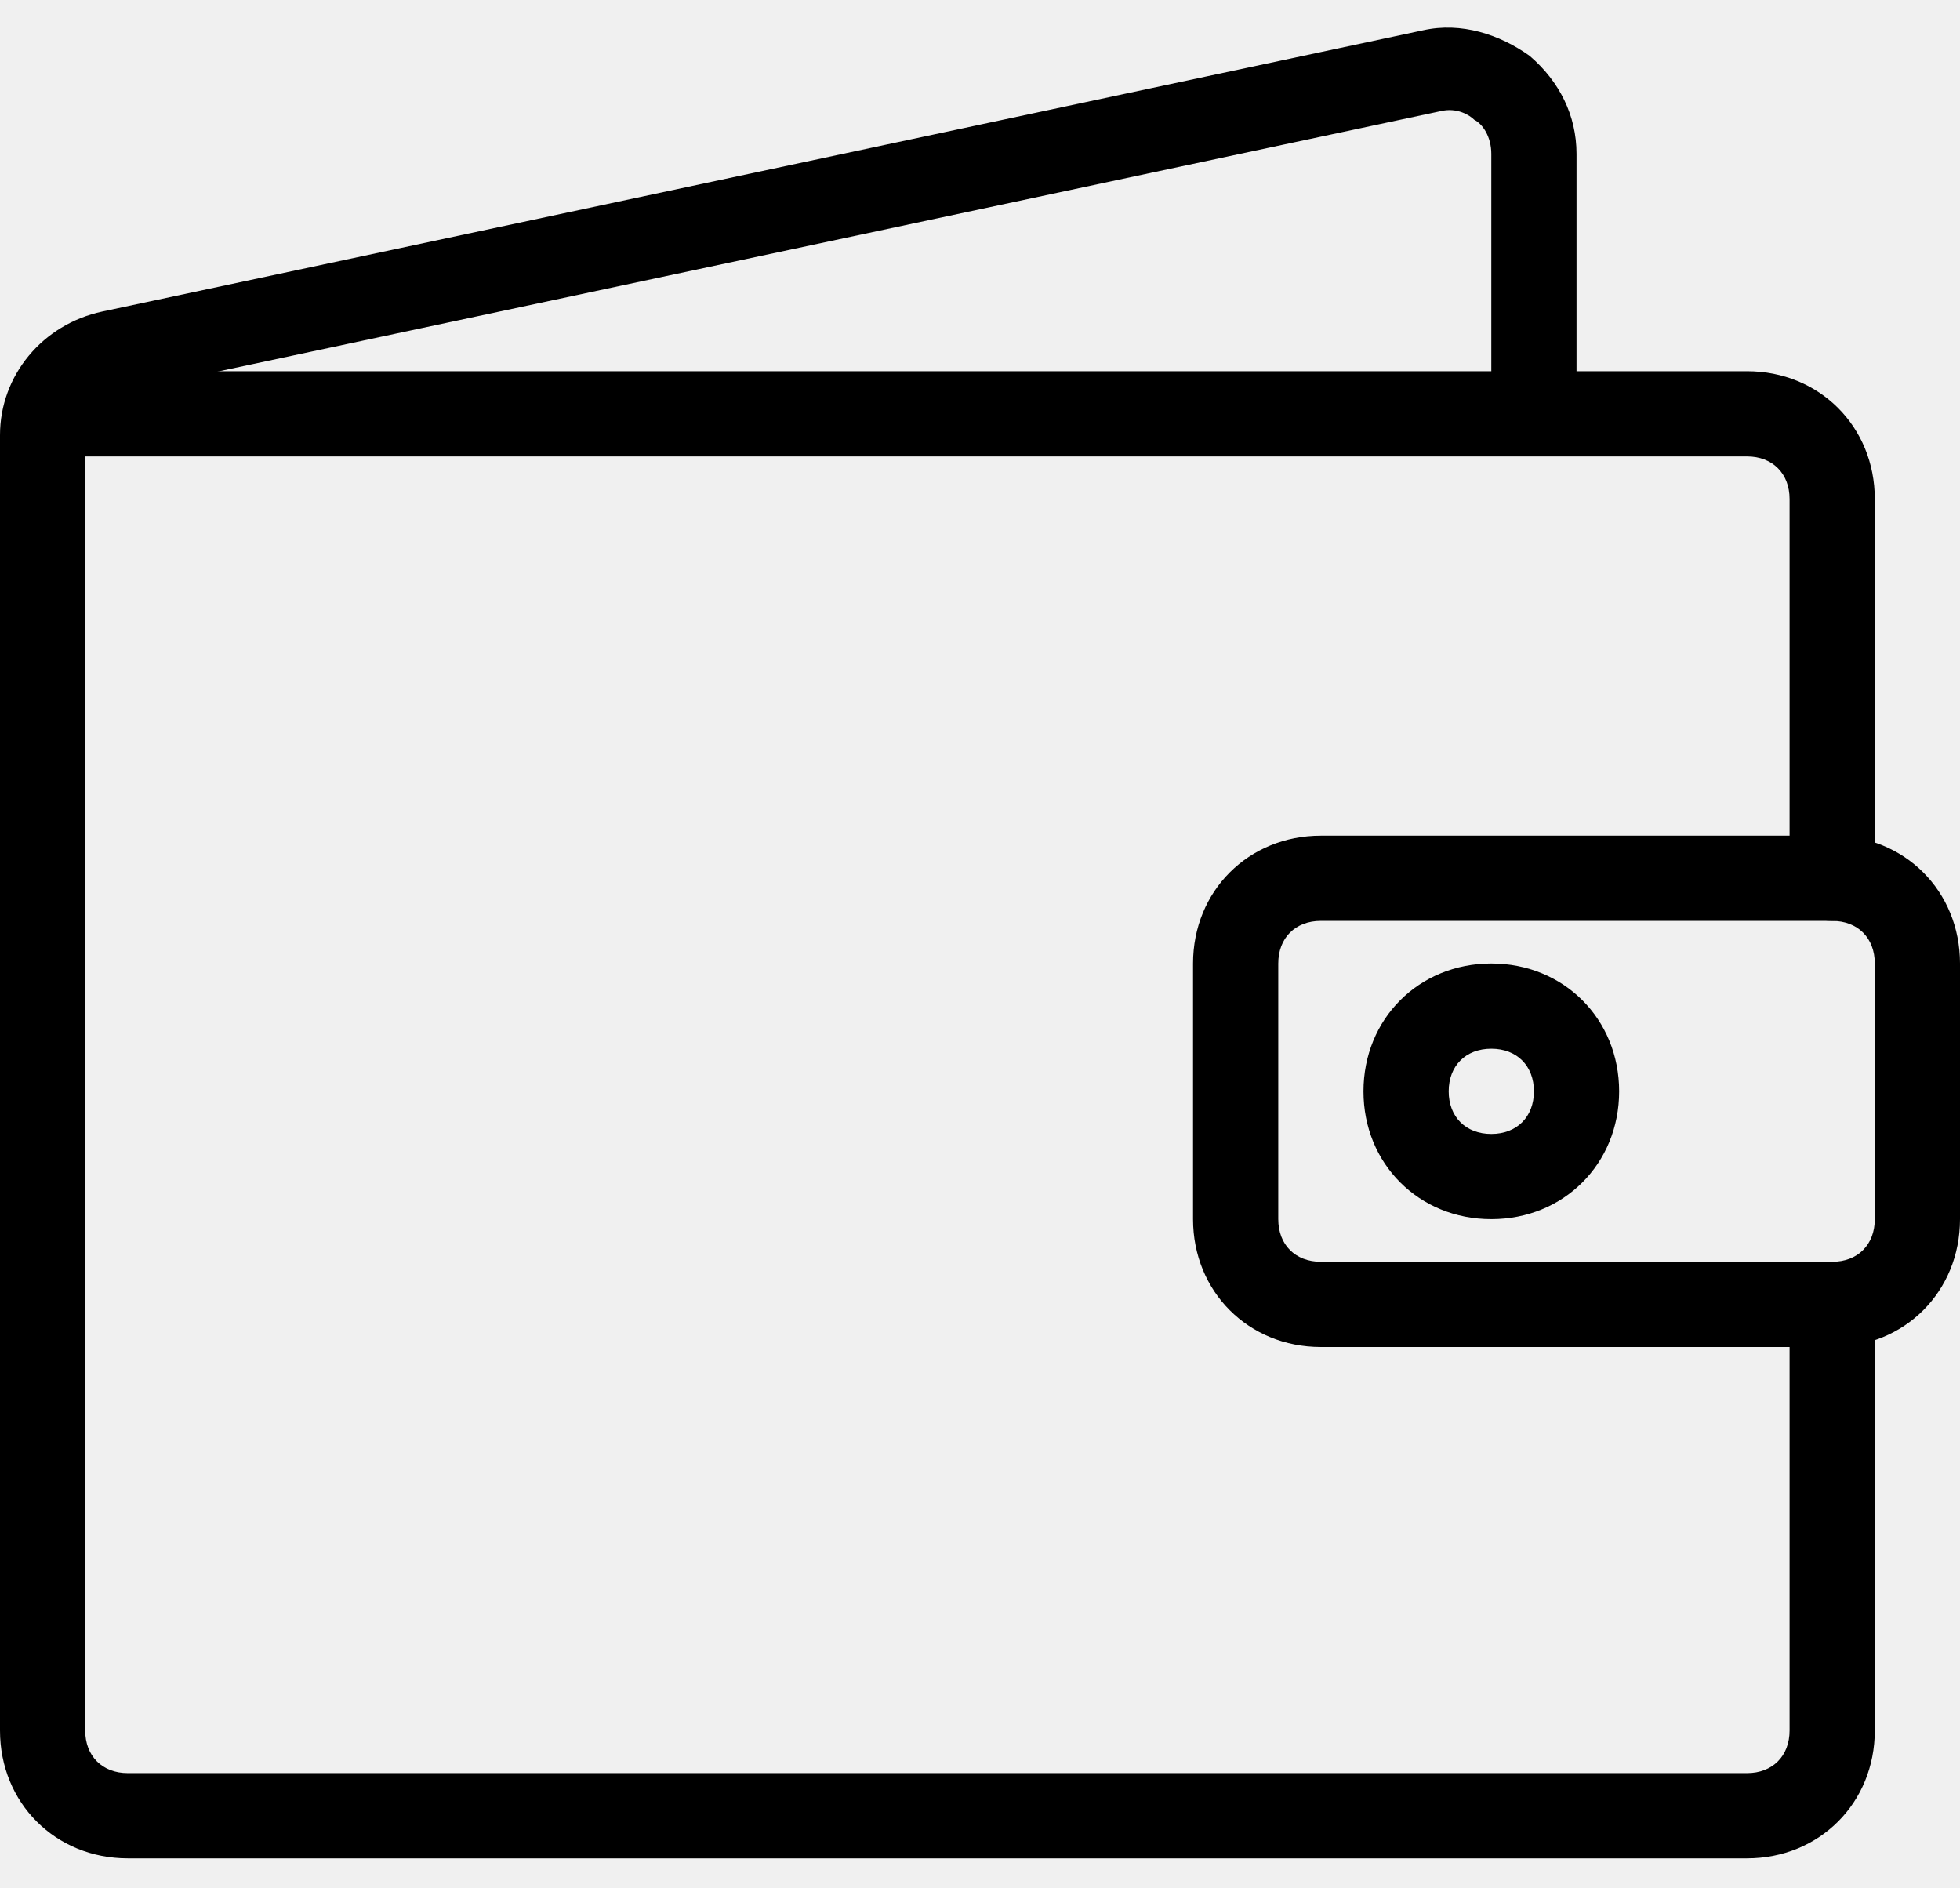
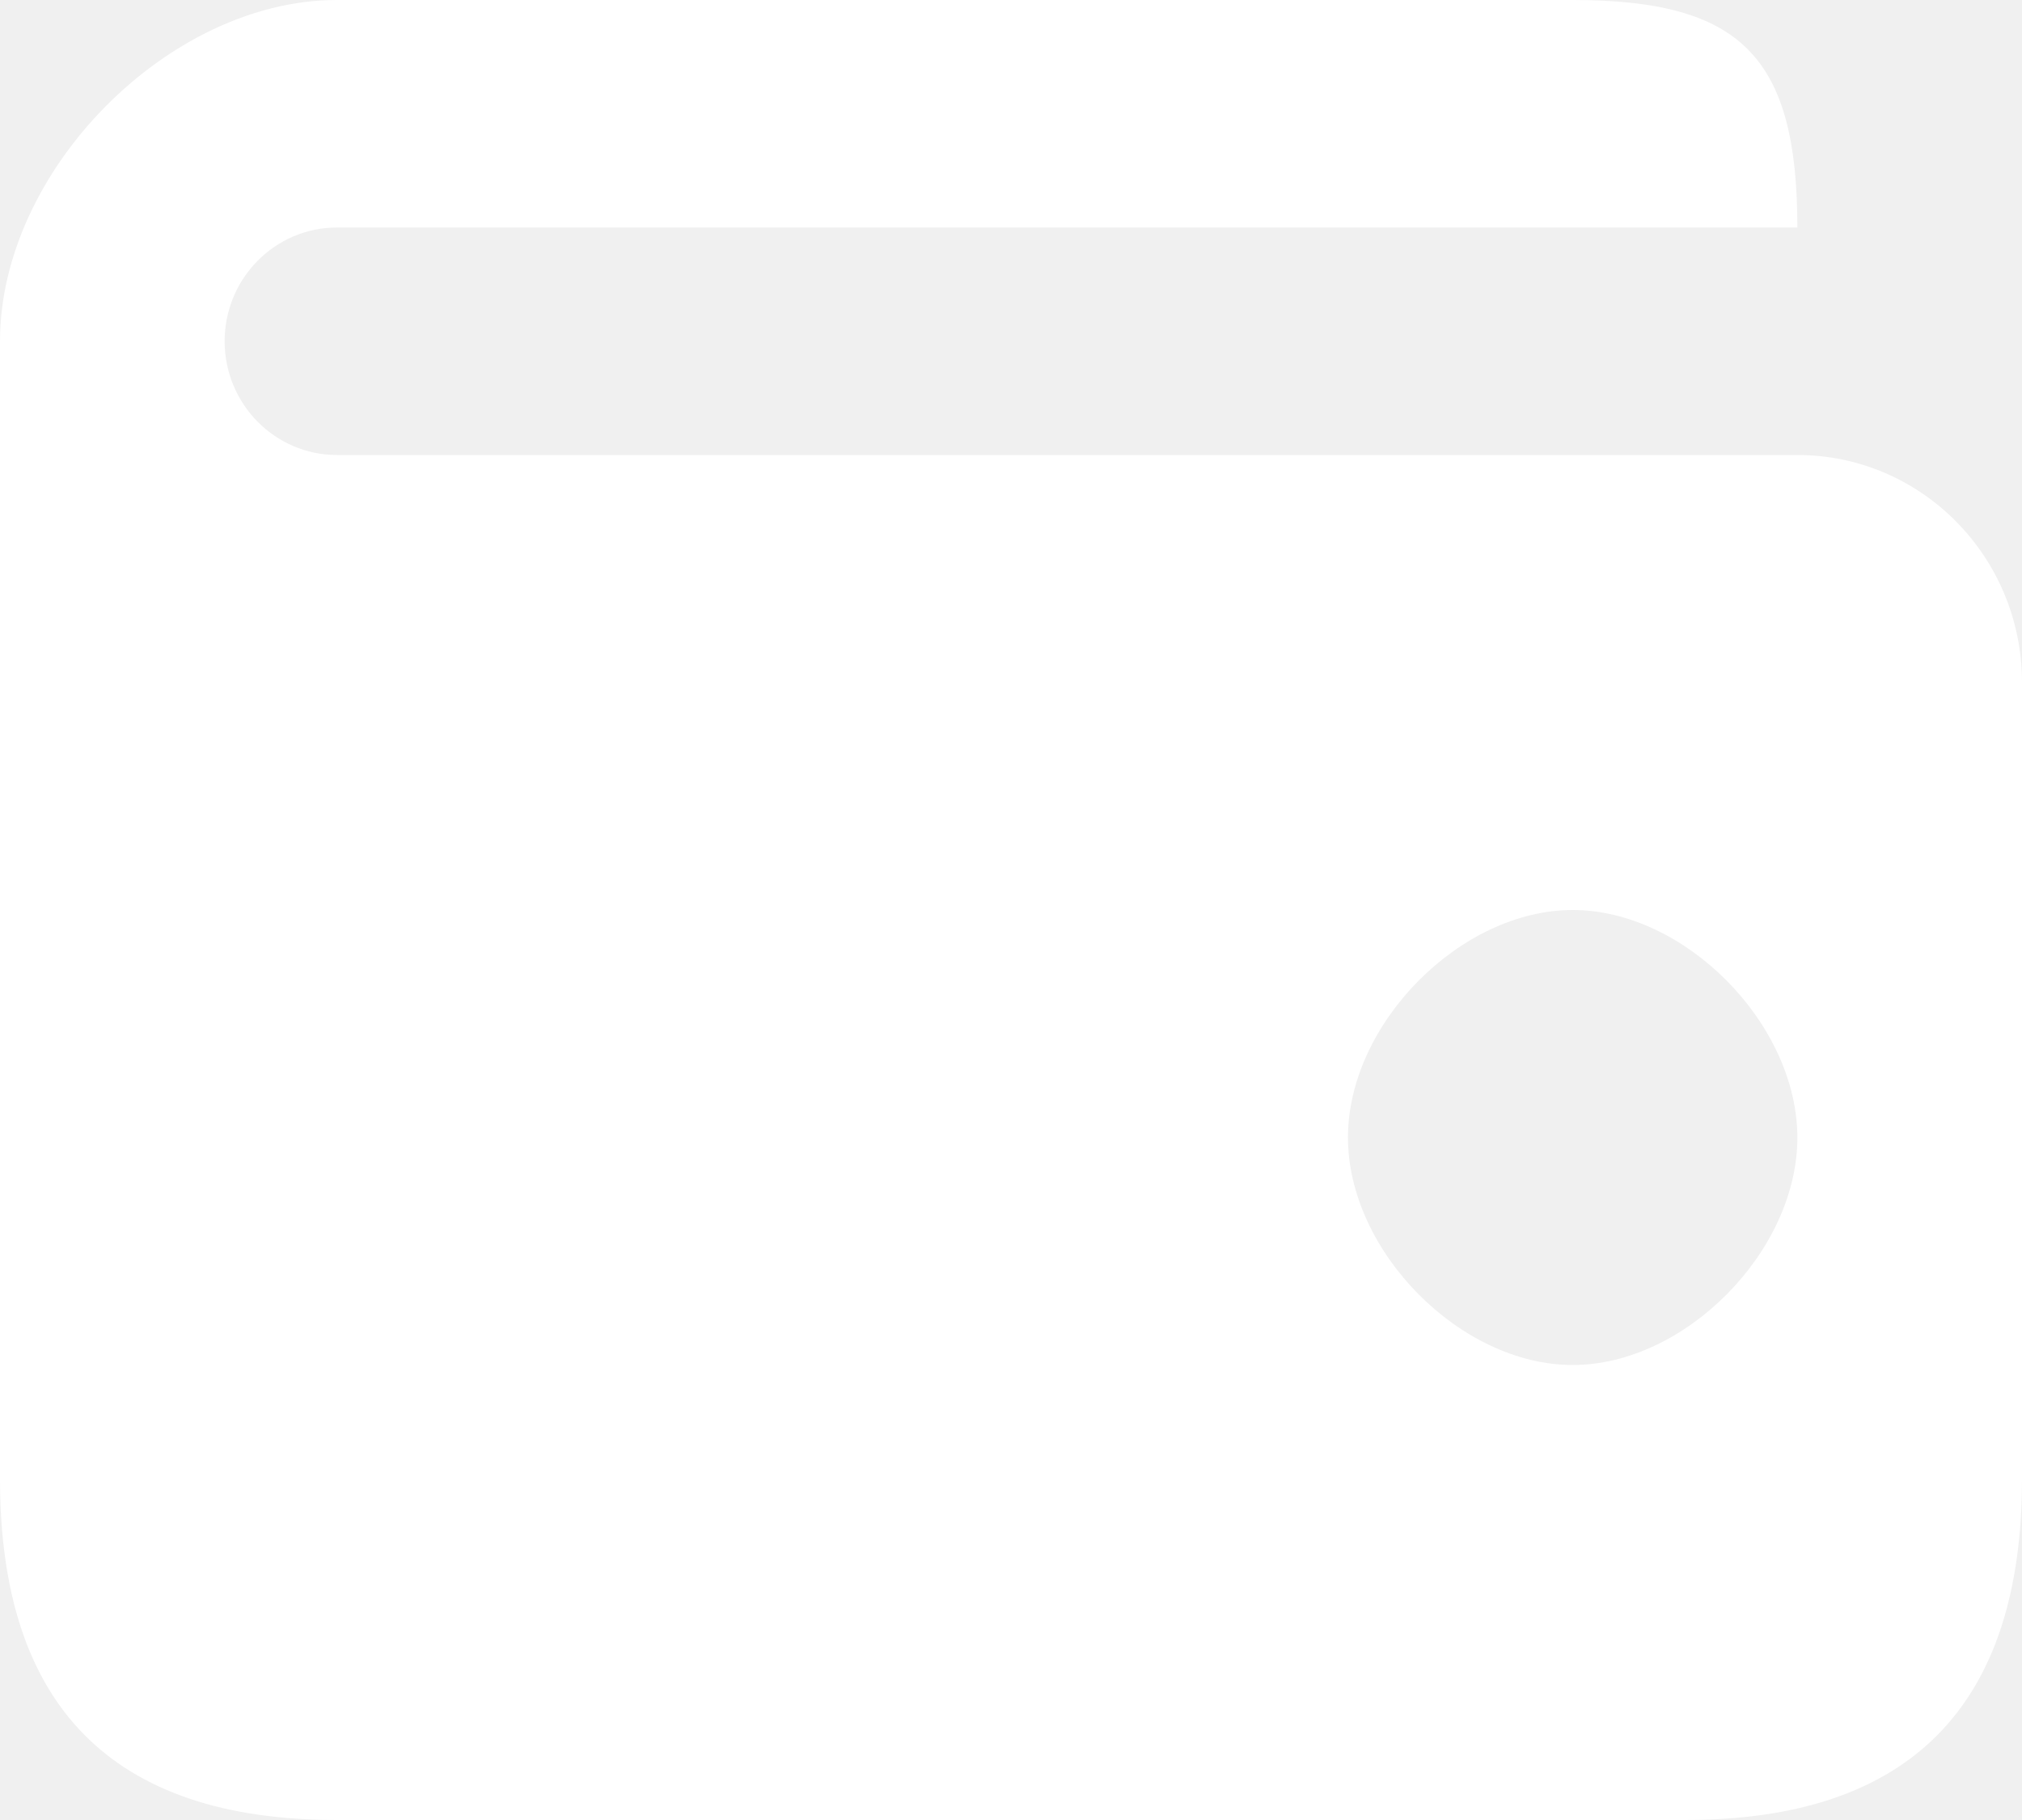
- <svg xmlns="http://www.w3.org/2000/svg" viewBox="0 0 46 43" fill-rule="evenodd" clip-rule="evenodd" stroke-linejoin="round" stroke-miterlimit="2" width="27" height="26">
-   <g fill="currentcolor" fill-rule="nonzero">
-     <path d="M41 42.963H3c-1.7 0-3-1.3-3-3v-30.4c0-1.4 1-2.6 2.4-2.9l31-6.6c.9-.2 1.8.1 2.5.6.7.6 1.1 1.4 1.1 2.3v5.1c0 .6-.4 1-1 1s-1-.4-1-1v-5.1c0-.4-.2-.7-.4-.8-.1-.1-.4-.3-.8-.2l-31 6.6c-.5.1-.8.5-.8 1v30.4c0 .6.4 1 1 1h38c.6 0 1-.4 1-1v-10c0-.6.4-1 1-1s1 .4 1 1v10c0 1.7-1.3 3-3 3z" />
-     <path d="M43 20.963c-.6 0-1-.4-1-1v-8.9c0-.6-.4-1-1-1H2c-.6 0-1-.4-1-1s.4-1 1-1h39c1.7 0 3 1.3 3 3v8.9c0 .6-.4 1-1 1z" />
-     <path d="M43 30.963H31c-1.7 0-3-1.3-3-3v-6c0-1.7 1.3-3 3-3h12c1.7 0 3 1.3 3 3v6c0 1.7-1.3 3-3 3zm-12-10c-.6 0-1 .4-1 1v6c0 .6.4 1 1 1h12c.6 0 1-.4 1-1v-6c0-.6-.4-1-1-1H31z" />
-     <path d="M35 27.963c-1.7 0-3-1.3-3-3s1.3-3 3-3 3 1.3 3 3-1.3 3-3 3zm0-4c-.6 0-1 .4-1 1s.4 1 1 1 1-.4 1-1-.4-1-1-1z" />
+ <svg xmlns="http://www.w3.org/2000/svg" width="20" height="18" viewBox="0 0 20 18" fill="none">
+   <g clip-path="url(#clip0_145_10154)">
+     <path fill-rule="evenodd" clip-rule="evenodd" d="M15.556 0C17.222 0 17.778 0.562 17.778 2.25V4.5C19.005 4.5 20 5.507 20 6.75V14.625C20 16.875 18.889 18 16.666 18H3.333C1.111 18 0 16.875 0 14.625V3.375C0 1.688 1.667 0 3.333 0H15.556ZM2.222 3.375C2.222 2.754 2.72 2.25 3.333 2.25H17.778V4.5H3.333C2.72 4.5 2.222 3.996 2.222 3.375ZM15.556 13.5C16.667 13.5 17.779 12.375 17.778 11.25C17.777 10.125 16.667 9 15.556 9C14.444 9 13.333 10.125 13.333 11.25C13.333 12.375 14.444 13.5 15.556 13.5Z" fill="white" />
  </g>
+   <defs>
+     <clipPath id="clip0_145_10154">
+       <rect width="20" height="18" fill="white" />
+     </clipPath>
+   </defs>
</svg>
